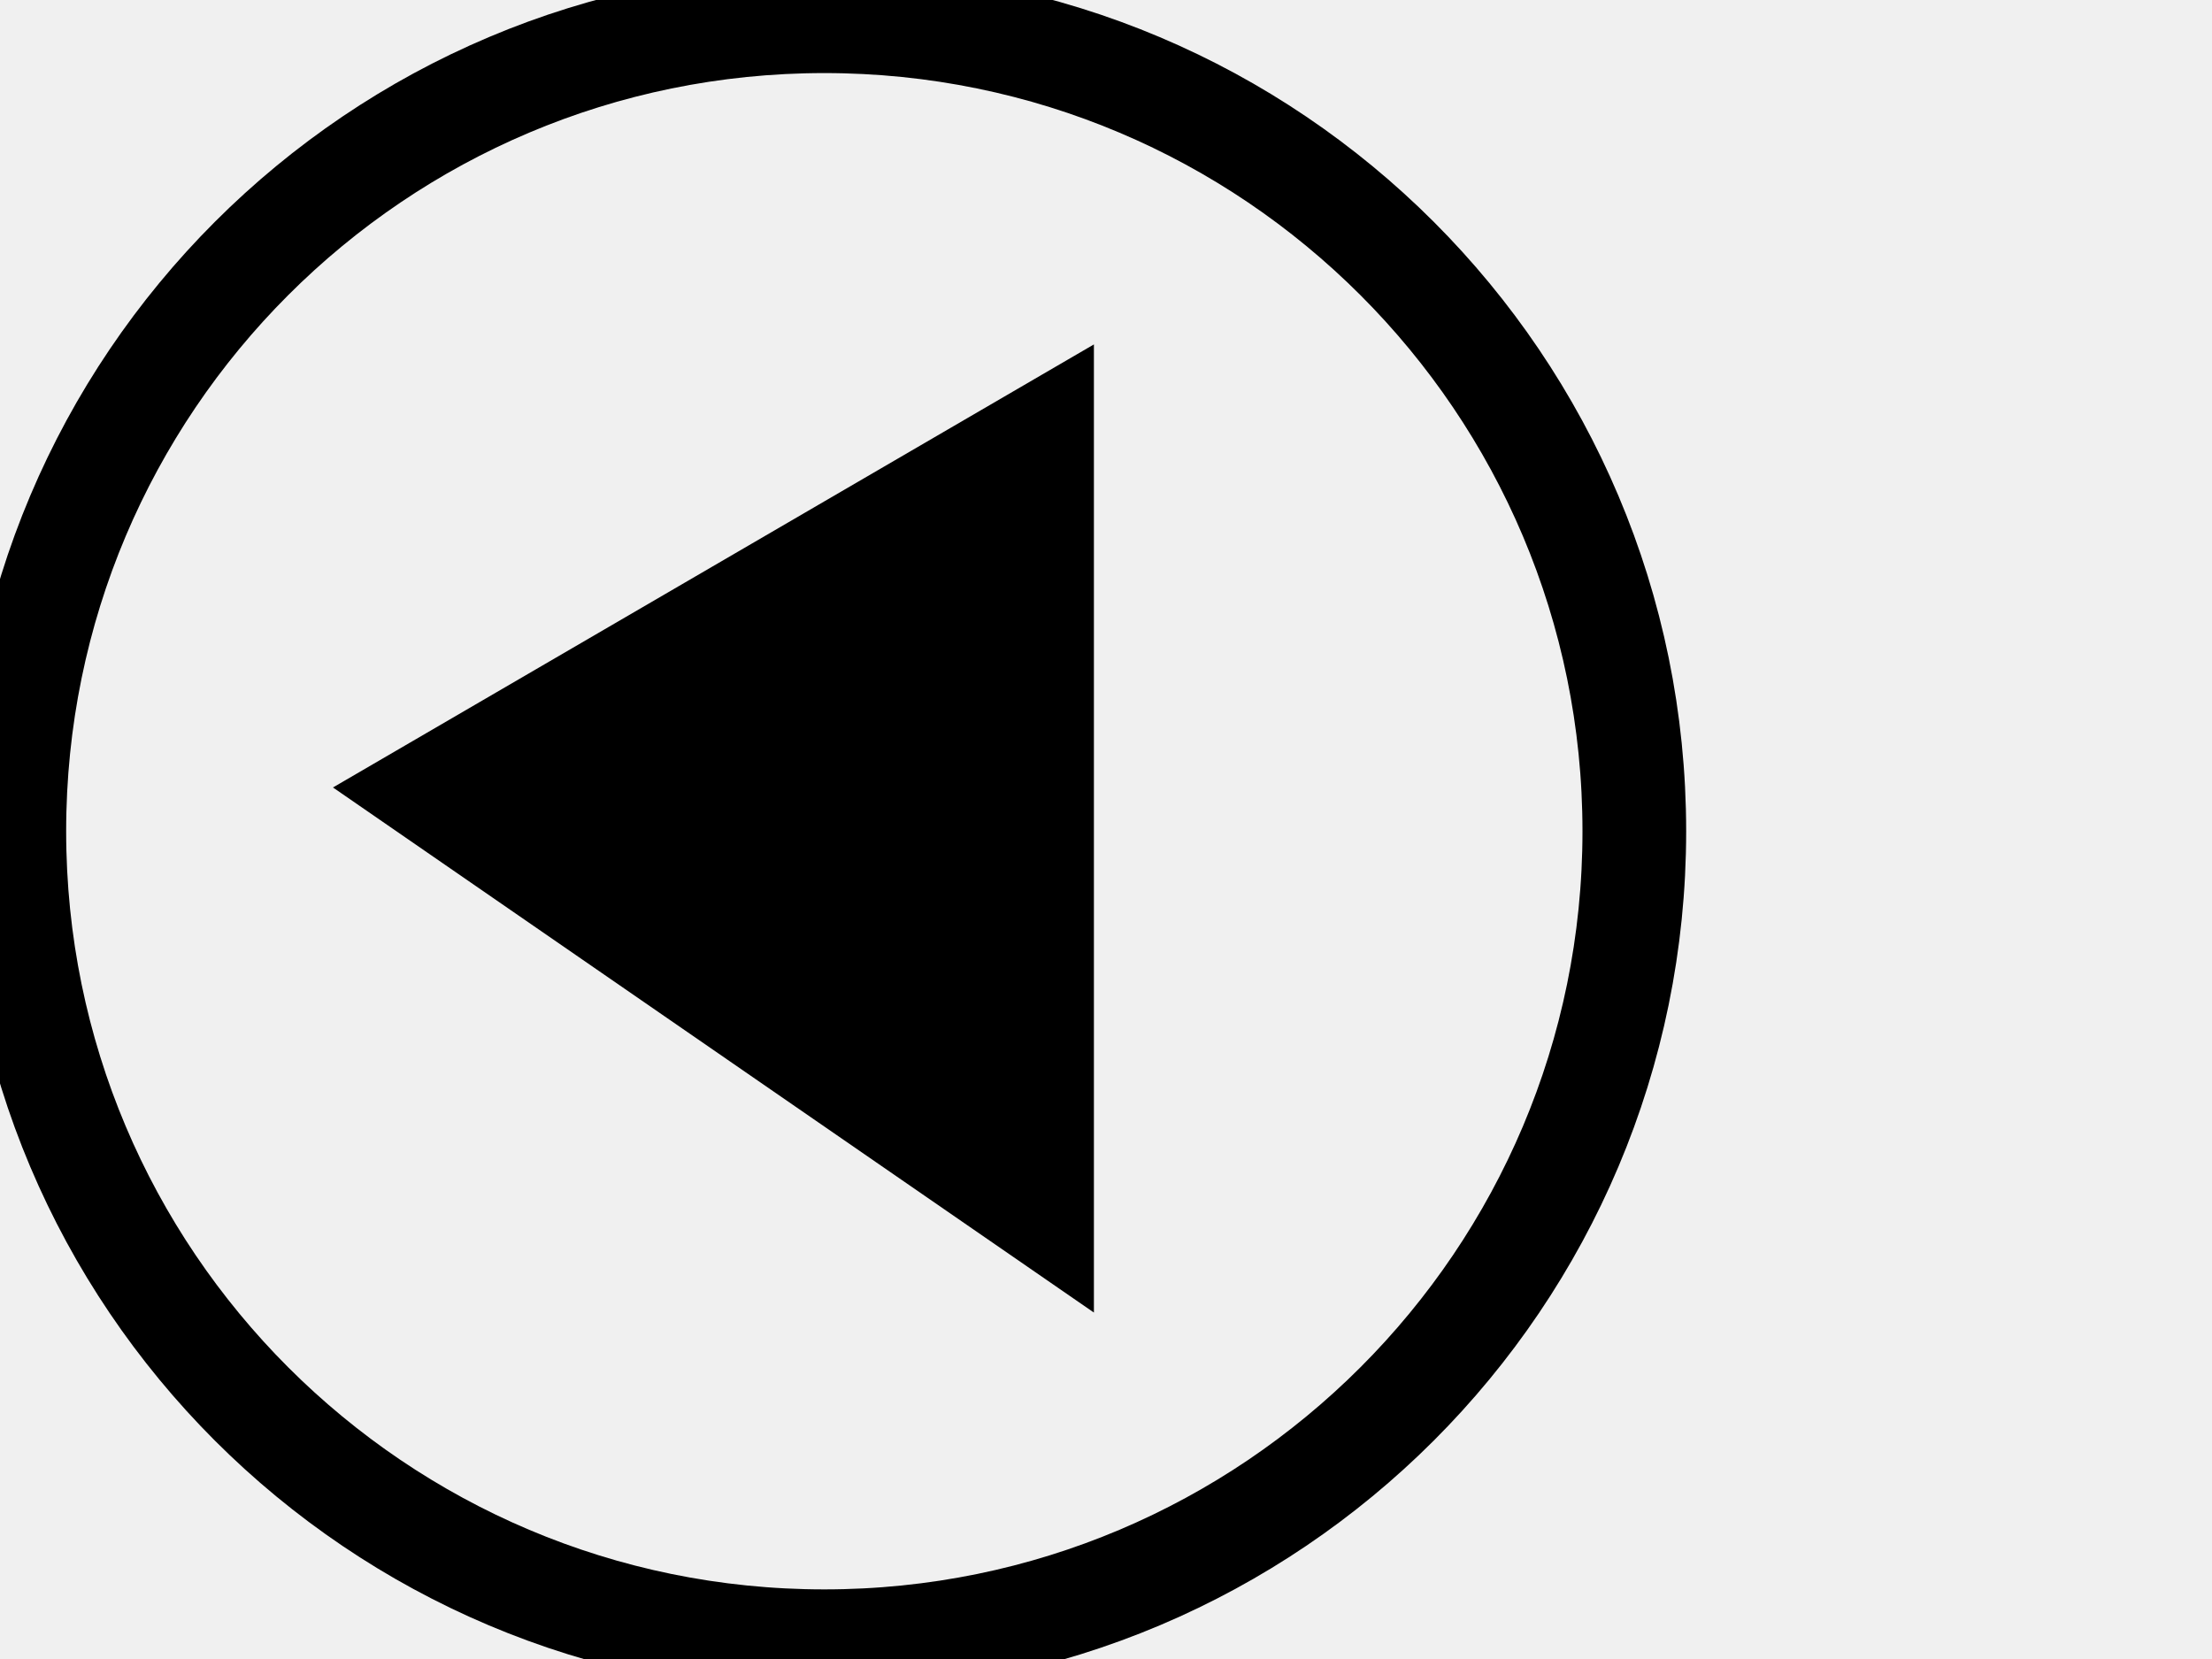
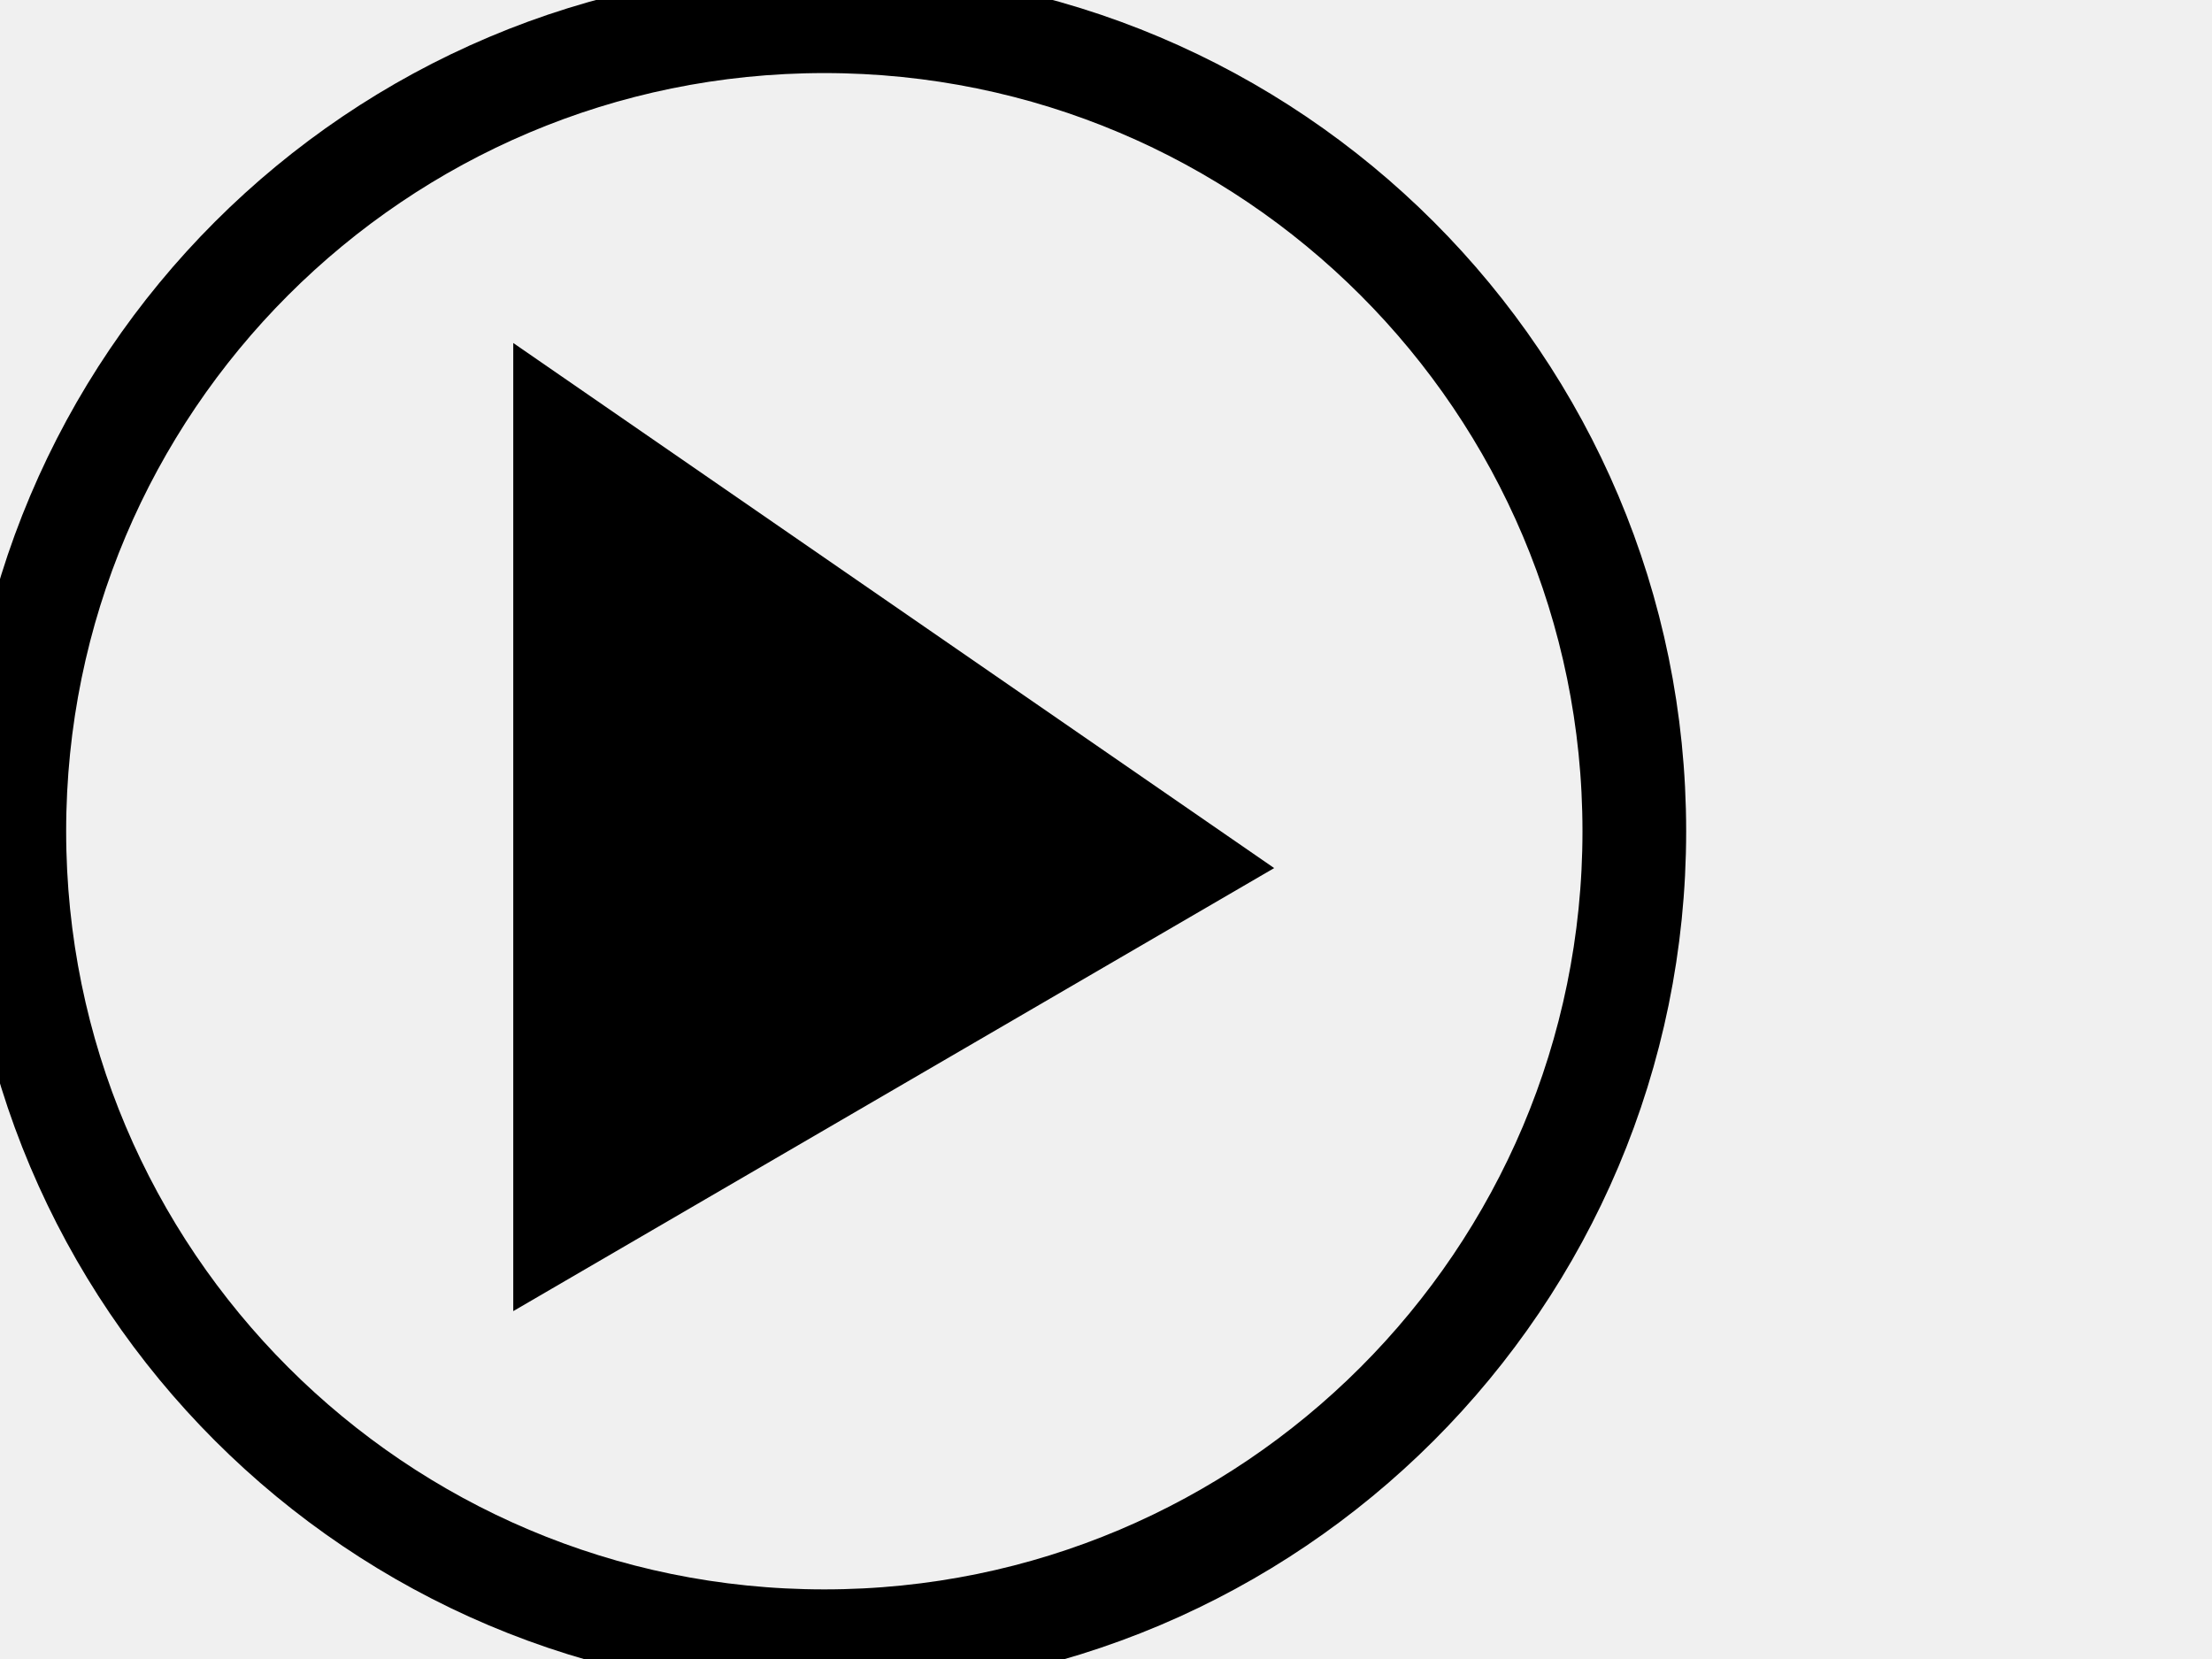
<svg xmlns="http://www.w3.org/2000/svg" width="640" height="480">
  <g>
    <circle fill-opacity="0.01" stroke="#000000" fill="#ffffff" stroke-width="30" cx="238.5" cy="240.5" r="234.359" id="svg_7" />
-     <path stroke="#000000" transform="rotate(-180 207.5 239.5)" id="svg_1" d="m101,104l0,271l213,-124.017l-213,-146.983z" stroke-linecap="null" stroke-linejoin="null" stroke-dasharray="null" stroke-width="5" fill="#000000" />
+     <path stroke="#000000" id="svg_1" d="m151,104l0,271l213,-124.017l-213,-146.983z" stroke-linecap="null" stroke-linejoin="null" stroke-dasharray="null" stroke-width="5" fill="#000000" />
  </g>
</svg>
